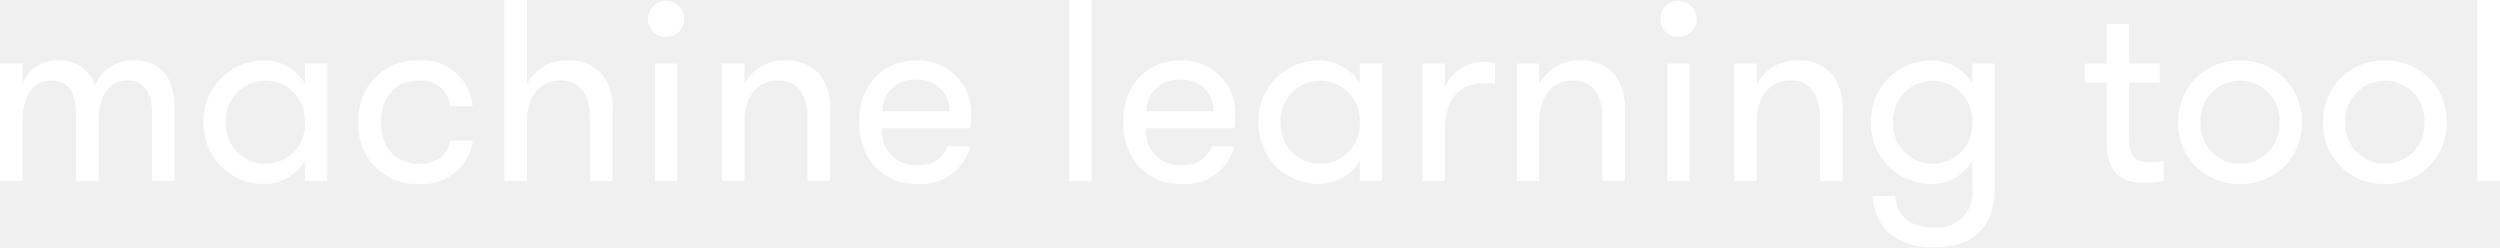
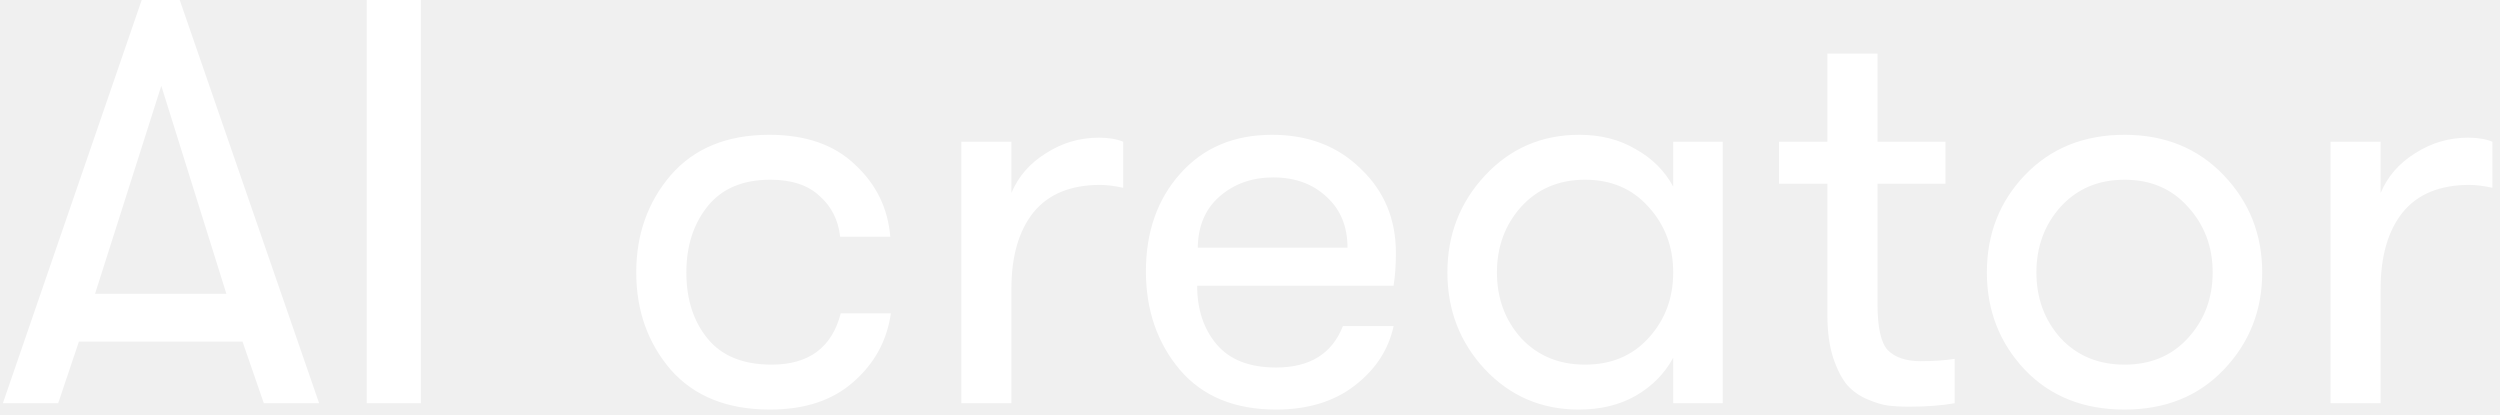
- <svg xmlns="http://www.w3.org/2000/svg" width="193.3" height="19.12" viewBox="0 0 193.3 19.12">
-   <path id="app-name" data-name="app-name" d="M15.06,0V-5.74c0-2-.9-3.58-3.1-3.58A3.084,3.084,0,0,0,8.9-7.38,2.71,2.71,0,0,0,6.08-9.32,2.774,2.774,0,0,0,3.3-7.46V-9.08H1.56V0H3.3V-4.62c0-2.14.92-3.16,2.26-3.16,1.2,0,1.88.84,1.88,2.66V0H9.18V-4.62c0-2.12.88-3.16,2.22-3.16,1.24,0,1.92.88,1.92,2.56V0ZM25.14-9.08v1.56a3.585,3.585,0,0,0-3.26-1.8A4.65,4.65,0,0,0,17.3-4.54,4.628,4.628,0,0,0,21.86.22a3.6,3.6,0,0,0,3.28-1.8V0h1.72V-9.08ZM22.08-1.34a3.043,3.043,0,0,1-3.06-3.2,3.06,3.06,0,0,1,3.06-3.22,3.06,3.06,0,0,1,3.06,3.22A3.043,3.043,0,0,1,22.08-1.34ZM38.1-5.78a3.863,3.863,0,0,0-4.2-3.54,4.474,4.474,0,0,0-4.62,4.78A4.463,4.463,0,0,0,33.92.22a3.891,3.891,0,0,0,4.2-3.34H36.38a2.195,2.195,0,0,1-2.4,1.78c-2.08,0-2.96-1.48-2.96-3.2,0-1.7.88-3.22,2.92-3.22a2.177,2.177,0,0,1,2.42,1.98ZM40.56,0H42.3V-4.68c0-1.62.82-3.1,2.6-3.1,1.66,0,2.28,1.28,2.28,2.96V0h1.74V-5.36a4.372,4.372,0,0,0-.7-2.76,3.21,3.21,0,0,0-2.7-1.2A3.379,3.379,0,0,0,42.3-7.48V-14H40.56ZM52.2,0h1.72V-9.08H52.2Zm-.54-12.52a1.387,1.387,0,0,0,1.4,1.38,1.387,1.387,0,0,0,1.4-1.38,1.408,1.408,0,0,0-1.4-1.42A1.408,1.408,0,0,0,51.66-12.52ZM57.38,0h1.74V-4.68c0-1.62.82-3.1,2.6-3.1C63.38-7.78,64-6.5,64-4.82V0h1.74V-5.36a4.372,4.372,0,0,0-.7-2.76,3.21,3.21,0,0,0-2.7-1.2,3.379,3.379,0,0,0-3.22,1.84v-1.6H57.38Zm19.2-4.08a6.743,6.743,0,0,0,.08-1.14,4.082,4.082,0,0,0-4.3-4.1c-2.68,0-4.38,2.04-4.38,4.74,0,2.5,1.48,4.8,4.52,4.8a3.88,3.88,0,0,0,4.08-2.9H74.82A2.217,2.217,0,0,1,72.5-1.24a2.565,2.565,0,0,1-2.74-2.84ZM72.4-7.84A2.39,2.39,0,0,1,74.98-5.4h-5.2A2.431,2.431,0,0,1,72.4-7.84ZM84.24,0h1.74V-14H84.24ZM97-4.08a6.743,6.743,0,0,0,.08-1.14,4.082,4.082,0,0,0-4.3-4.1c-2.68,0-4.38,2.04-4.38,4.74,0,2.5,1.48,4.8,4.52,4.8A3.88,3.88,0,0,0,97-2.68H95.24a2.217,2.217,0,0,1-2.32,1.44,2.565,2.565,0,0,1-2.74-2.84ZM92.82-7.84A2.39,2.39,0,0,1,95.4-5.4H90.2A2.431,2.431,0,0,1,92.82-7.84ZM106.7-9.08v1.56a3.585,3.585,0,0,0-3.26-1.8,4.65,4.65,0,0,0-4.58,4.78A4.628,4.628,0,0,0,103.42.22a3.6,3.6,0,0,0,3.28-1.8V0h1.72V-9.08Zm-3.06,7.74a3.043,3.043,0,0,1-3.06-3.2,3.06,3.06,0,0,1,3.06-3.22,3.06,3.06,0,0,1,3.06,3.22A3.043,3.043,0,0,1,103.64-1.34Zm13.52-7.74a2.245,2.245,0,0,0-.84-.14,3.315,3.315,0,0,0-3.04,1.92V-9.08h-1.74V0h1.74V-3.98c0-2.18.98-3.6,3.08-3.6a3.323,3.323,0,0,1,.8.1ZM118.84,0h1.74V-4.68c0-1.62.82-3.1,2.6-3.1,1.66,0,2.28,1.28,2.28,2.96V0h1.74V-5.36a4.372,4.372,0,0,0-.7-2.76,3.21,3.21,0,0,0-2.7-1.2,3.379,3.379,0,0,0-3.22,1.84v-1.6h-1.74Zm11.64,0h1.72V-9.08h-1.72Zm-.54-12.52a1.387,1.387,0,0,0,1.4,1.38,1.387,1.387,0,0,0,1.4-1.38,1.408,1.408,0,0,0-1.4-1.42A1.408,1.408,0,0,0,129.94-12.52ZM135.66,0h1.74V-4.68c0-1.62.82-3.1,2.6-3.1,1.66,0,2.28,1.28,2.28,2.96V0h1.74V-5.36a4.372,4.372,0,0,0-.7-2.76,3.21,3.21,0,0,0-2.7-1.2,3.379,3.379,0,0,0-3.22,1.84v-1.6h-1.74ZM151-7.76a3.06,3.06,0,0,1,3.06,3.22A3.043,3.043,0,0,1,151-1.34a3.043,3.043,0,0,1-3.06-3.2A3.06,3.06,0,0,1,151-7.76Zm4.78-1.32h-1.72v1.56a3.585,3.585,0,0,0-3.26-1.8,4.65,4.65,0,0,0-4.58,4.78A4.628,4.628,0,0,0,150.78.22a3.6,3.6,0,0,0,3.28-1.8V.58a2.688,2.688,0,0,1-3.02,3c-2.06,0-2.82-1.12-2.94-2.42h-1.76c.14,1.94,1.28,3.96,4.76,3.96,2.78,0,4.68-1.3,4.68-4.54Zm13.08,7.54a9.961,9.961,0,0,1-1.18.08c-.88,0-1.5-.22-1.5-1.98V-7.62h2.36V-9.08h-2.36v-3.06h-1.74v3.06h-1.68v1.46h1.68v4.56c0,2.98,1.74,3.18,2.84,3.18A10.387,10.387,0,0,0,168.86,0Zm5.9,1.76a4.651,4.651,0,0,0,4.78-4.76,4.668,4.668,0,0,0-4.78-4.78,4.656,4.656,0,0,0-4.78,4.78A4.639,4.639,0,0,0,174.76.22Zm0-1.56a3.043,3.043,0,0,1-3.06-3.2,3.06,3.06,0,0,1,3.06-3.22,3.06,3.06,0,0,1,3.06,3.22A3.043,3.043,0,0,1,174.76-1.34ZM185.96.22a4.651,4.651,0,0,0,4.78-4.76,4.668,4.668,0,0,0-4.78-4.78,4.656,4.656,0,0,0-4.78,4.78A4.639,4.639,0,0,0,185.96.22Zm0-1.56a3.043,3.043,0,0,1-3.06-3.2,3.06,3.06,0,0,1,3.06-3.22,3.06,3.06,0,0,1,3.06,3.22A3.043,3.043,0,0,1,185.96-1.34ZM193.12,0h1.74V-14h-1.74Z" transform="translate(-1.56 14)" fill="#fff" />
+ <svg xmlns="http://www.w3.org/2000/svg" width="217" height="36" viewBox="0 0 217 36" fill="none">
+   <path id="app-name" data-name="app-name" d="M19.65 25.5L14 7.45L8.25 25.5H19.65ZM27.7 35H22.9L21.05 29.65H6.85L5.05 35H0.25L12.3 -2.38419e-06H15.6L27.7 35ZM31.83 35V-2.38419e-06H36.53V35H31.83ZM77.276 20.55H72.926C72.76 19.083 72.159 17.9 71.126 17C70.126 16.067 68.71 15.6 66.876 15.6C64.476 15.6 62.66 16.367 61.426 17.9C60.193 19.433 59.576 21.35 59.576 23.65C59.576 25.983 60.193 27.9 61.426 29.4C62.66 30.9 64.51 31.65 66.976 31.65C70.21 31.65 72.21 30.167 72.976 27.2H77.326C76.993 29.567 75.909 31.55 74.076 33.15C72.276 34.75 69.859 35.55 66.826 35.55C63.126 35.55 60.26 34.4 58.226 32.1C56.226 29.767 55.226 26.95 55.226 23.65C55.226 20.35 56.226 17.533 58.226 15.2C60.26 12.867 63.109 11.7 66.776 11.7C69.943 11.7 72.426 12.567 74.226 14.3C76.059 16 77.076 18.083 77.276 20.55ZM97.491 12.3V16.3C96.724 16.133 96.058 16.05 95.491 16.05C92.924 16.05 90.991 16.85 89.691 18.45C88.424 20.05 87.791 22.25 87.791 25.05V35H83.441V12.3H87.791V16.75C88.391 15.317 89.391 14.167 90.791 13.3C92.191 12.4 93.724 11.95 95.391 11.95C96.224 11.95 96.924 12.067 97.491 12.3ZM110.514 15.4C108.681 15.4 107.131 15.95 105.864 17.05C104.631 18.117 103.998 19.6 103.964 21.5H116.964C116.964 19.667 116.364 18.2 115.164 17.1C113.964 15.967 112.414 15.4 110.514 15.4ZM120.964 24.8H103.914C103.914 26.867 104.481 28.567 105.614 29.9C106.748 31.233 108.464 31.9 110.764 31.9C113.698 31.9 115.631 30.7 116.564 28.3H120.964C120.531 30.333 119.414 32.05 117.614 33.45C115.814 34.85 113.531 35.55 110.764 35.55C107.164 35.55 104.381 34.4 102.414 32.1C100.448 29.767 99.465 26.917 99.465 23.55C99.465 20.117 100.464 17.283 102.464 15.05C104.464 12.817 107.114 11.7 110.414 11.7C113.548 11.7 116.114 12.683 118.114 14.65C120.148 16.583 121.164 19.017 121.164 21.95C121.164 23.017 121.098 23.967 120.964 24.8ZM132.034 29.35C133.467 30.883 135.317 31.65 137.584 31.65C139.851 31.65 141.684 30.883 143.084 29.35C144.517 27.783 145.234 25.883 145.234 23.65C145.234 21.417 144.517 19.517 143.084 17.95C141.684 16.383 139.851 15.6 137.584 15.6C135.317 15.6 133.467 16.383 132.034 17.95C130.634 19.517 129.934 21.417 129.934 23.65C129.934 25.883 130.634 27.783 132.034 29.35ZM145.234 12.3H149.534V35H145.234V31.05C144.501 32.417 143.417 33.517 141.984 34.35C140.584 35.15 138.934 35.55 137.034 35.55C133.801 35.55 131.084 34.383 128.884 32.05C126.717 29.717 125.634 26.917 125.634 23.65C125.634 20.383 126.717 17.583 128.884 15.25C131.084 12.883 133.817 11.7 137.084 11.7C138.951 11.7 140.584 12.117 141.984 12.95C143.417 13.75 144.501 14.833 145.234 16.2V12.3ZM169.668 31.15V35C168.535 35.2 167.218 35.3 165.718 35.3C165.018 35.3 164.401 35.267 163.868 35.2C163.368 35.133 162.768 34.95 162.068 34.65C161.368 34.35 160.785 33.933 160.318 33.4C159.851 32.833 159.451 32.05 159.118 31.05C158.785 30.017 158.618 28.783 158.618 27.35V15.95H154.418V12.3H158.618V4.65H162.968V12.3H168.868V15.95H162.968V26.4C162.968 28.433 163.268 29.767 163.868 30.4C164.501 31.033 165.451 31.35 166.718 31.35C167.818 31.35 168.801 31.283 169.668 31.15ZM178.86 29.35C180.293 30.883 182.143 31.65 184.41 31.65C186.677 31.65 188.51 30.883 189.91 29.35C191.343 27.783 192.06 25.883 192.06 23.65C192.06 21.417 191.343 19.517 189.91 17.95C188.51 16.383 186.677 15.6 184.41 15.6C182.143 15.6 180.293 16.383 178.86 17.95C177.46 19.517 176.76 21.417 176.76 23.65C176.76 25.883 177.46 27.783 178.86 29.35ZM184.41 35.55C180.843 35.55 177.96 34.4 175.76 32.1C173.56 29.767 172.46 26.95 172.46 23.65C172.46 20.317 173.56 17.5 175.76 15.2C177.993 12.867 180.877 11.7 184.41 11.7C187.91 11.7 190.777 12.867 193.01 15.2C195.243 17.533 196.36 20.35 196.36 23.65C196.36 26.95 195.243 29.767 193.01 32.1C190.81 34.4 187.943 35.55 184.41 35.55ZM216.339 12.3V16.3C215.572 16.133 214.905 16.05 214.339 16.05C211.772 16.05 209.839 16.85 208.539 18.45C207.272 20.05 206.639 22.25 206.639 25.05V35H202.289V12.3H206.639V16.75C207.239 15.317 208.239 14.167 209.639 13.3C211.039 12.4 212.572 11.95 214.239 11.95C215.072 11.95 215.772 12.067 216.339 12.3Z" fill="#fff" />
</svg>
